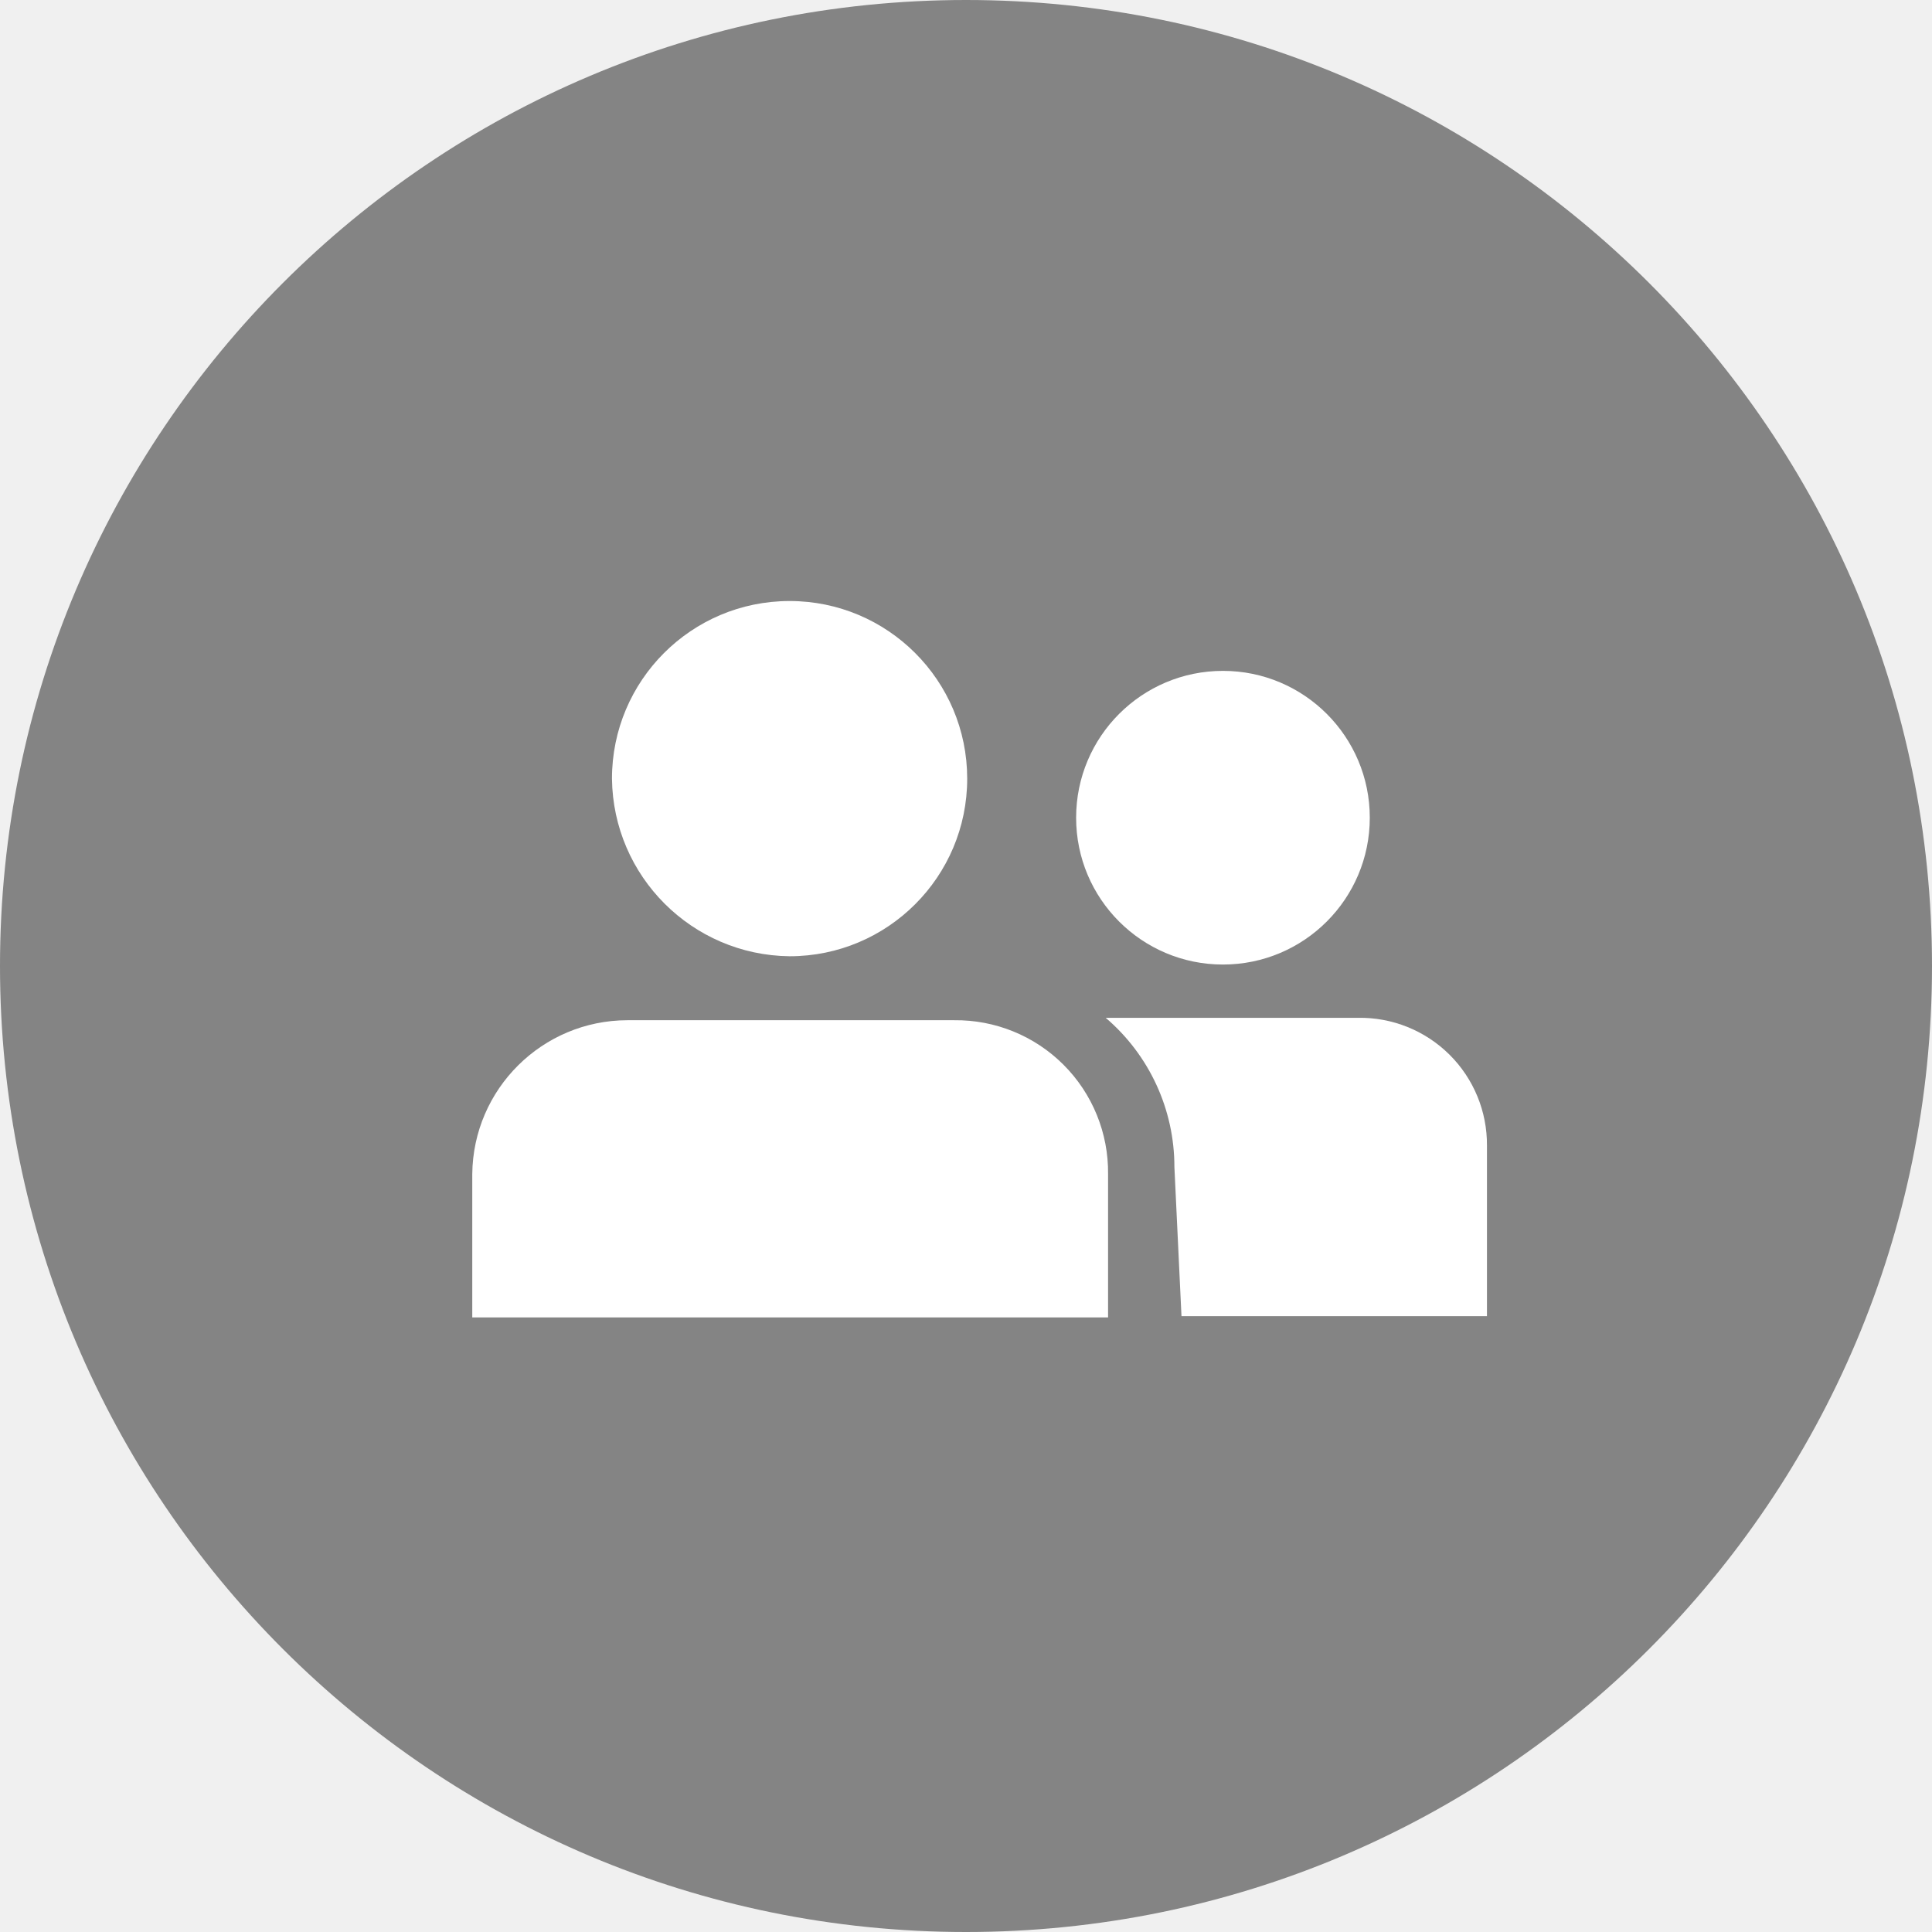
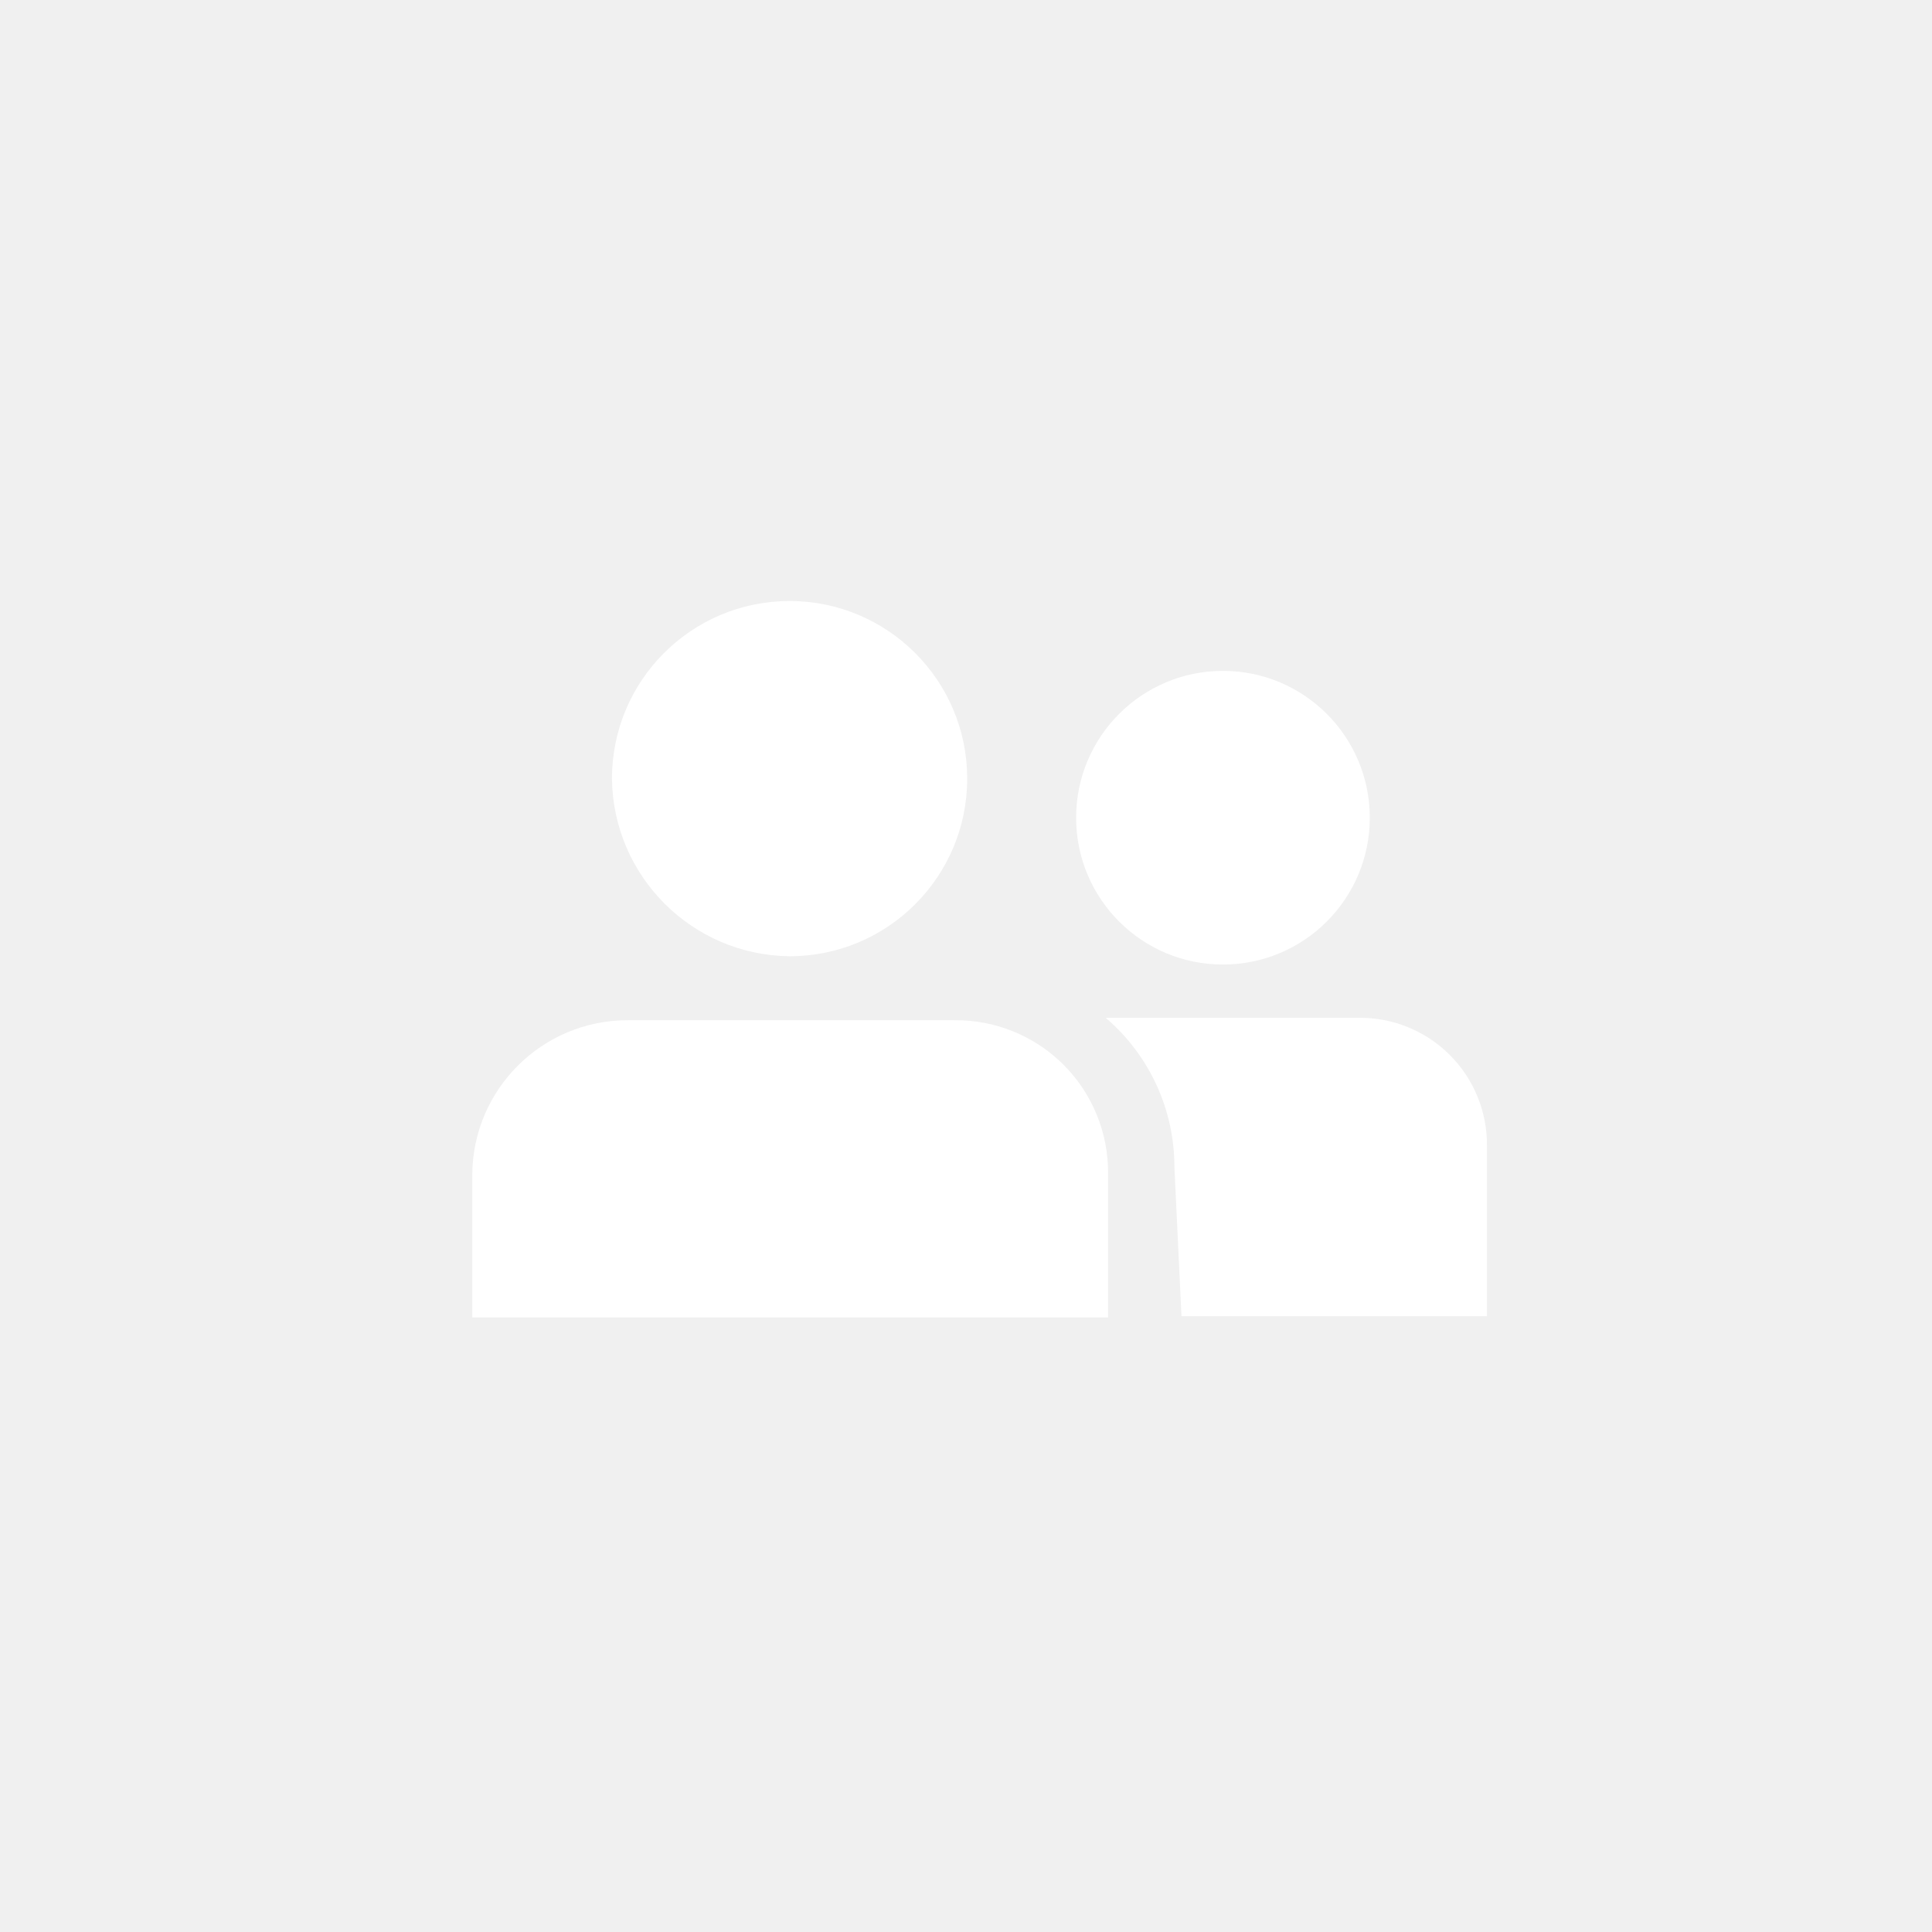
<svg xmlns="http://www.w3.org/2000/svg" width="45" height="45" viewBox="0 0 45 45">
  <g id="Group_137749" data-name="Group 137749" transform="translate(-2043 -6194)">
    <g id="rqst" transform="translate(1637 5376)">
-       <circle id="Ellipse_5" data-name="Ellipse 5" cx="22.5" cy="22.5" r="22.5" transform="translate(406 818)" opacity="0.45" />
+       <circle id="Ellipse_5" data-name="Ellipse 5" cx="22.5" cy="22.5" r="22.5" transform="translate(406 818)" opacity="0" />
      <g id="noun_friends_1205616" transform="translate(409.7 793.6)">
        <path id="Path_72234" data-name="Path 72234" d="M7.3,77.385v3.337H22.109V77.385A3.543,3.543,0,0,0,18.524,73.8H10.913A3.619,3.619,0,0,0,7.3,77.385Z" transform="translate(0 -25.637)" fill="#fff" />
        <path id="Path_72235" data-name="Path 72235" d="M23.237,46.673A4.137,4.137,0,1,0,19.1,42.537,4.185,4.185,0,0,0,23.237,46.673Z" transform="translate(-8.546)" fill="#fff" />
        <path id="Path_72236" data-name="Path 72236" d="M61.72,51.139a3.42,3.42,0,1,0-3.42-3.42A3.419,3.419,0,0,0,61.72,51.139Z" transform="translate(-36.935 -4.273)" fill="#fff" />
        <path id="Path_72237" data-name="Path 72237" d="M66.674,73.6H60.8a4.561,4.561,0,0,1,1.6,3.475l.165,3.475H69.68V76.578A2.955,2.955,0,0,0,66.674,73.6Z" transform="translate(-38.746 -25.493)" fill="#fff" />
      </g>
    </g>
  </g>
</svg>
